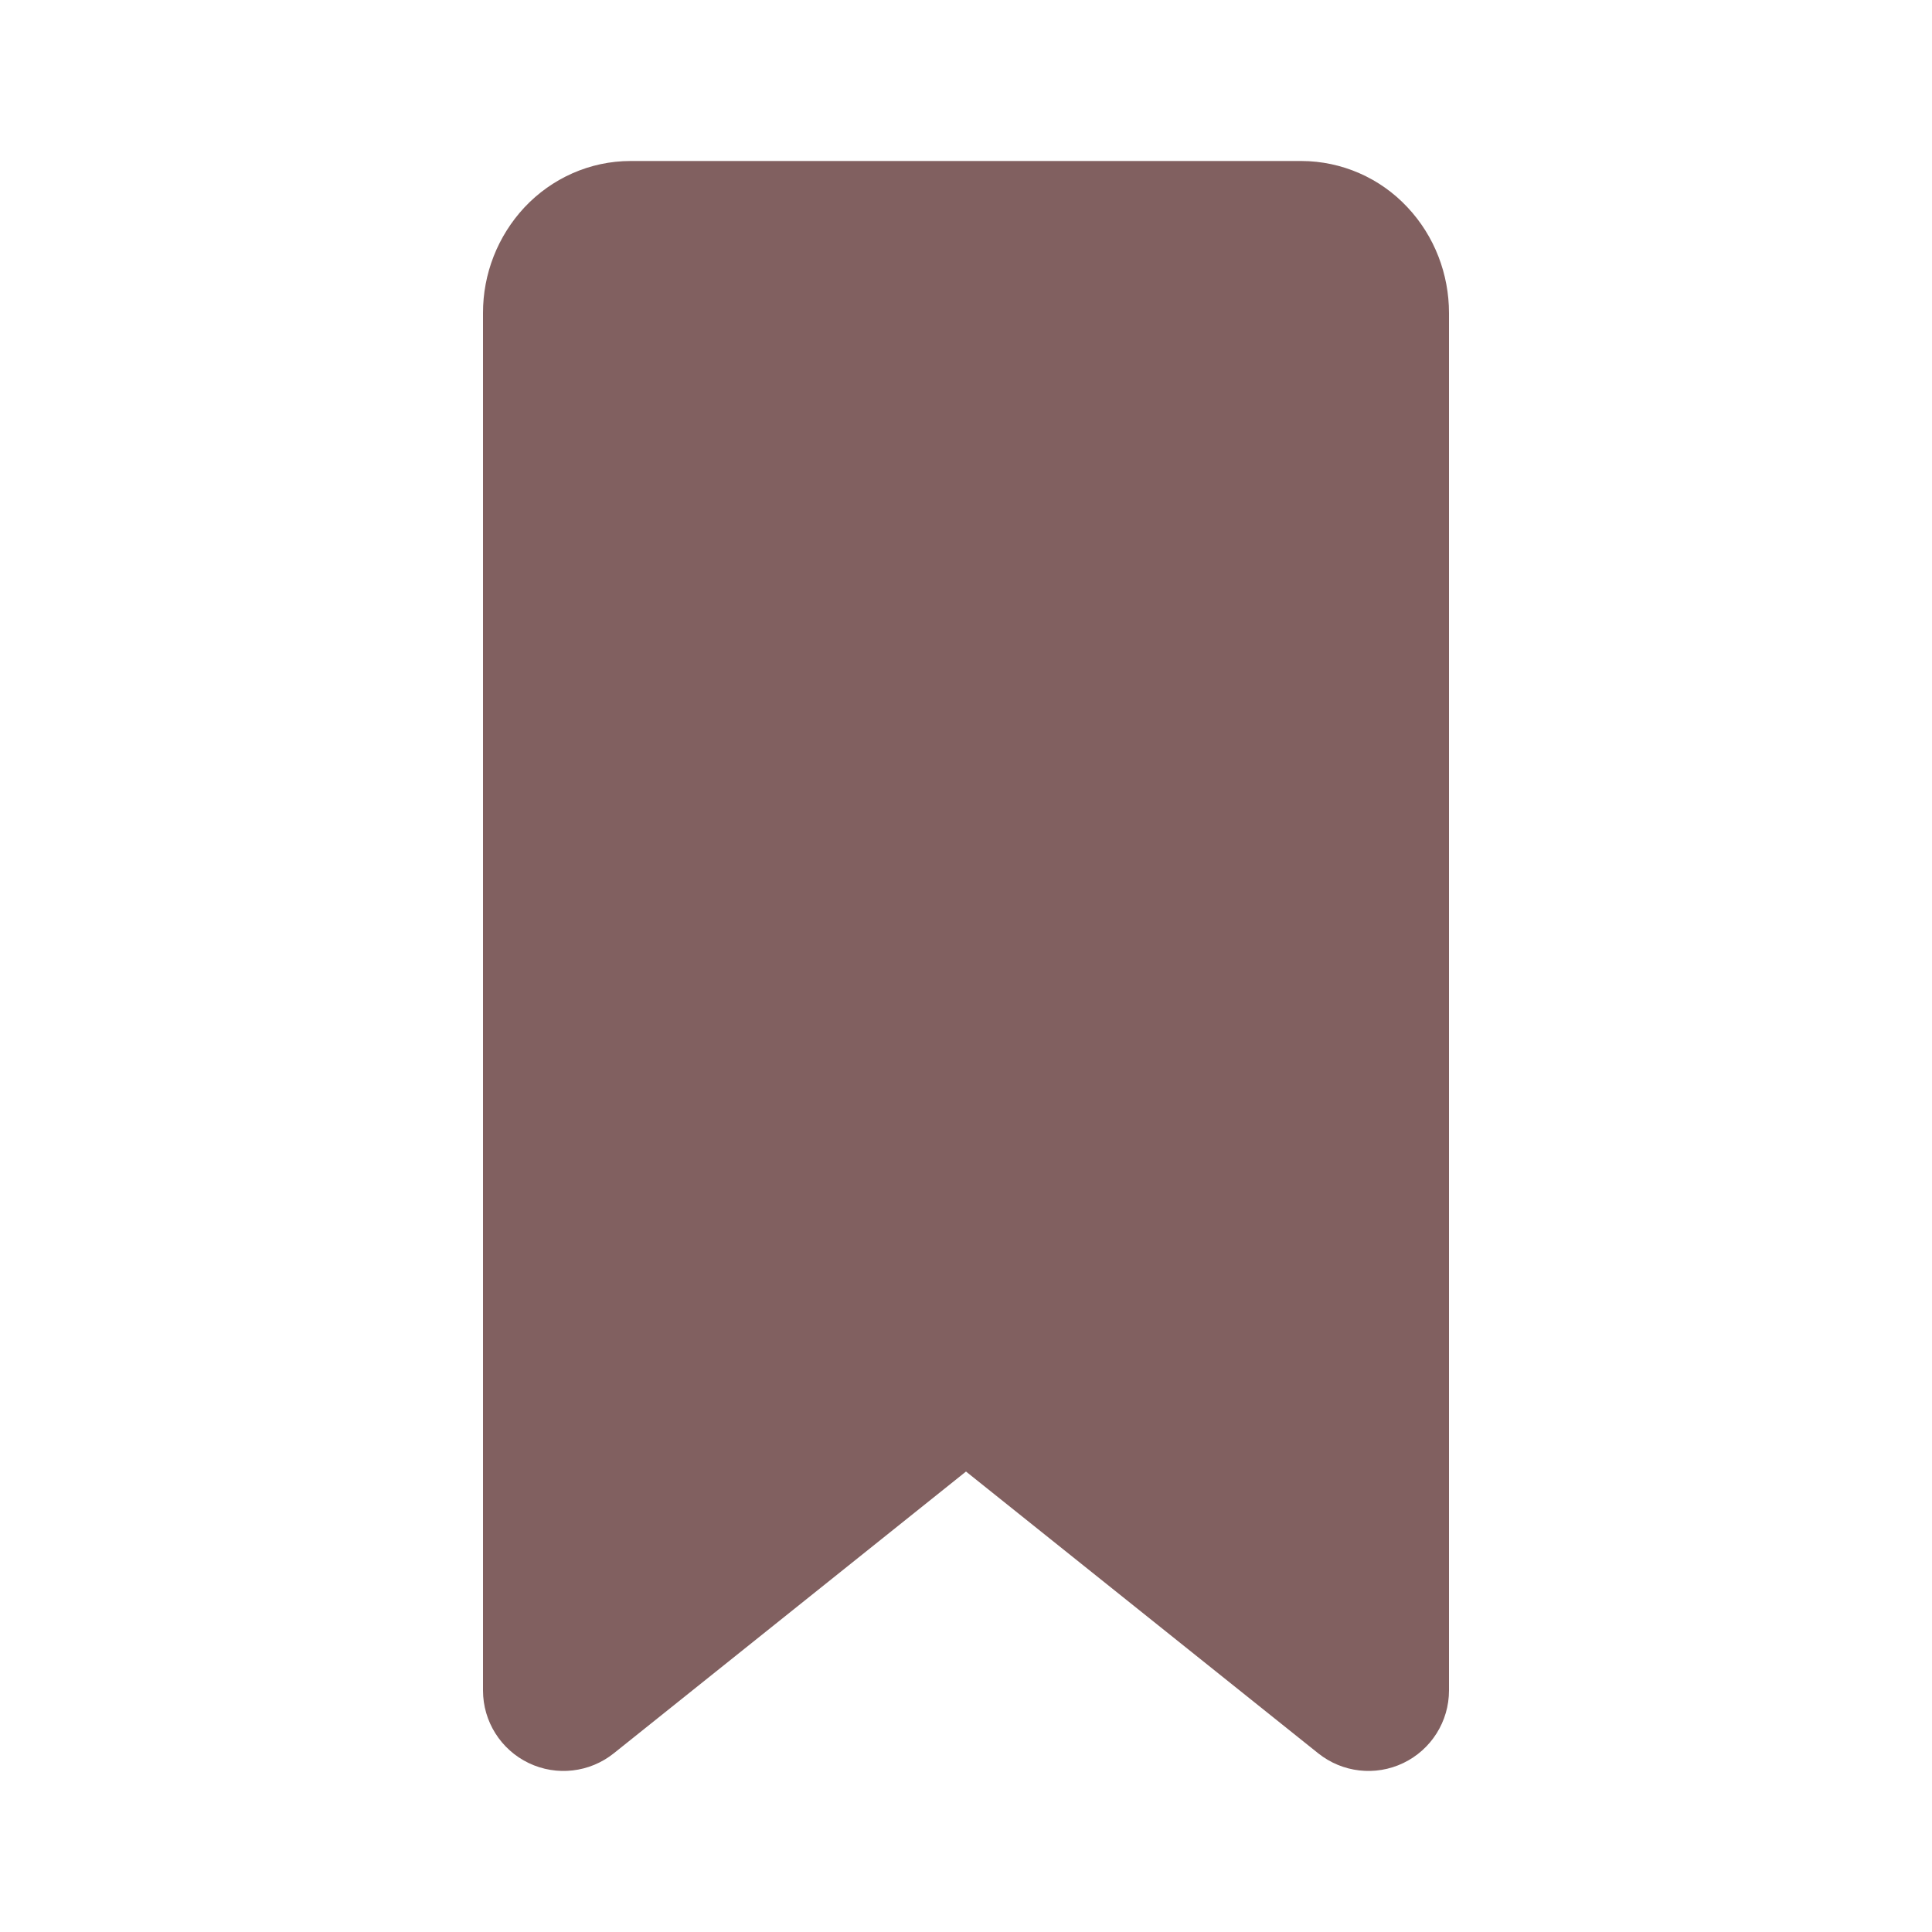
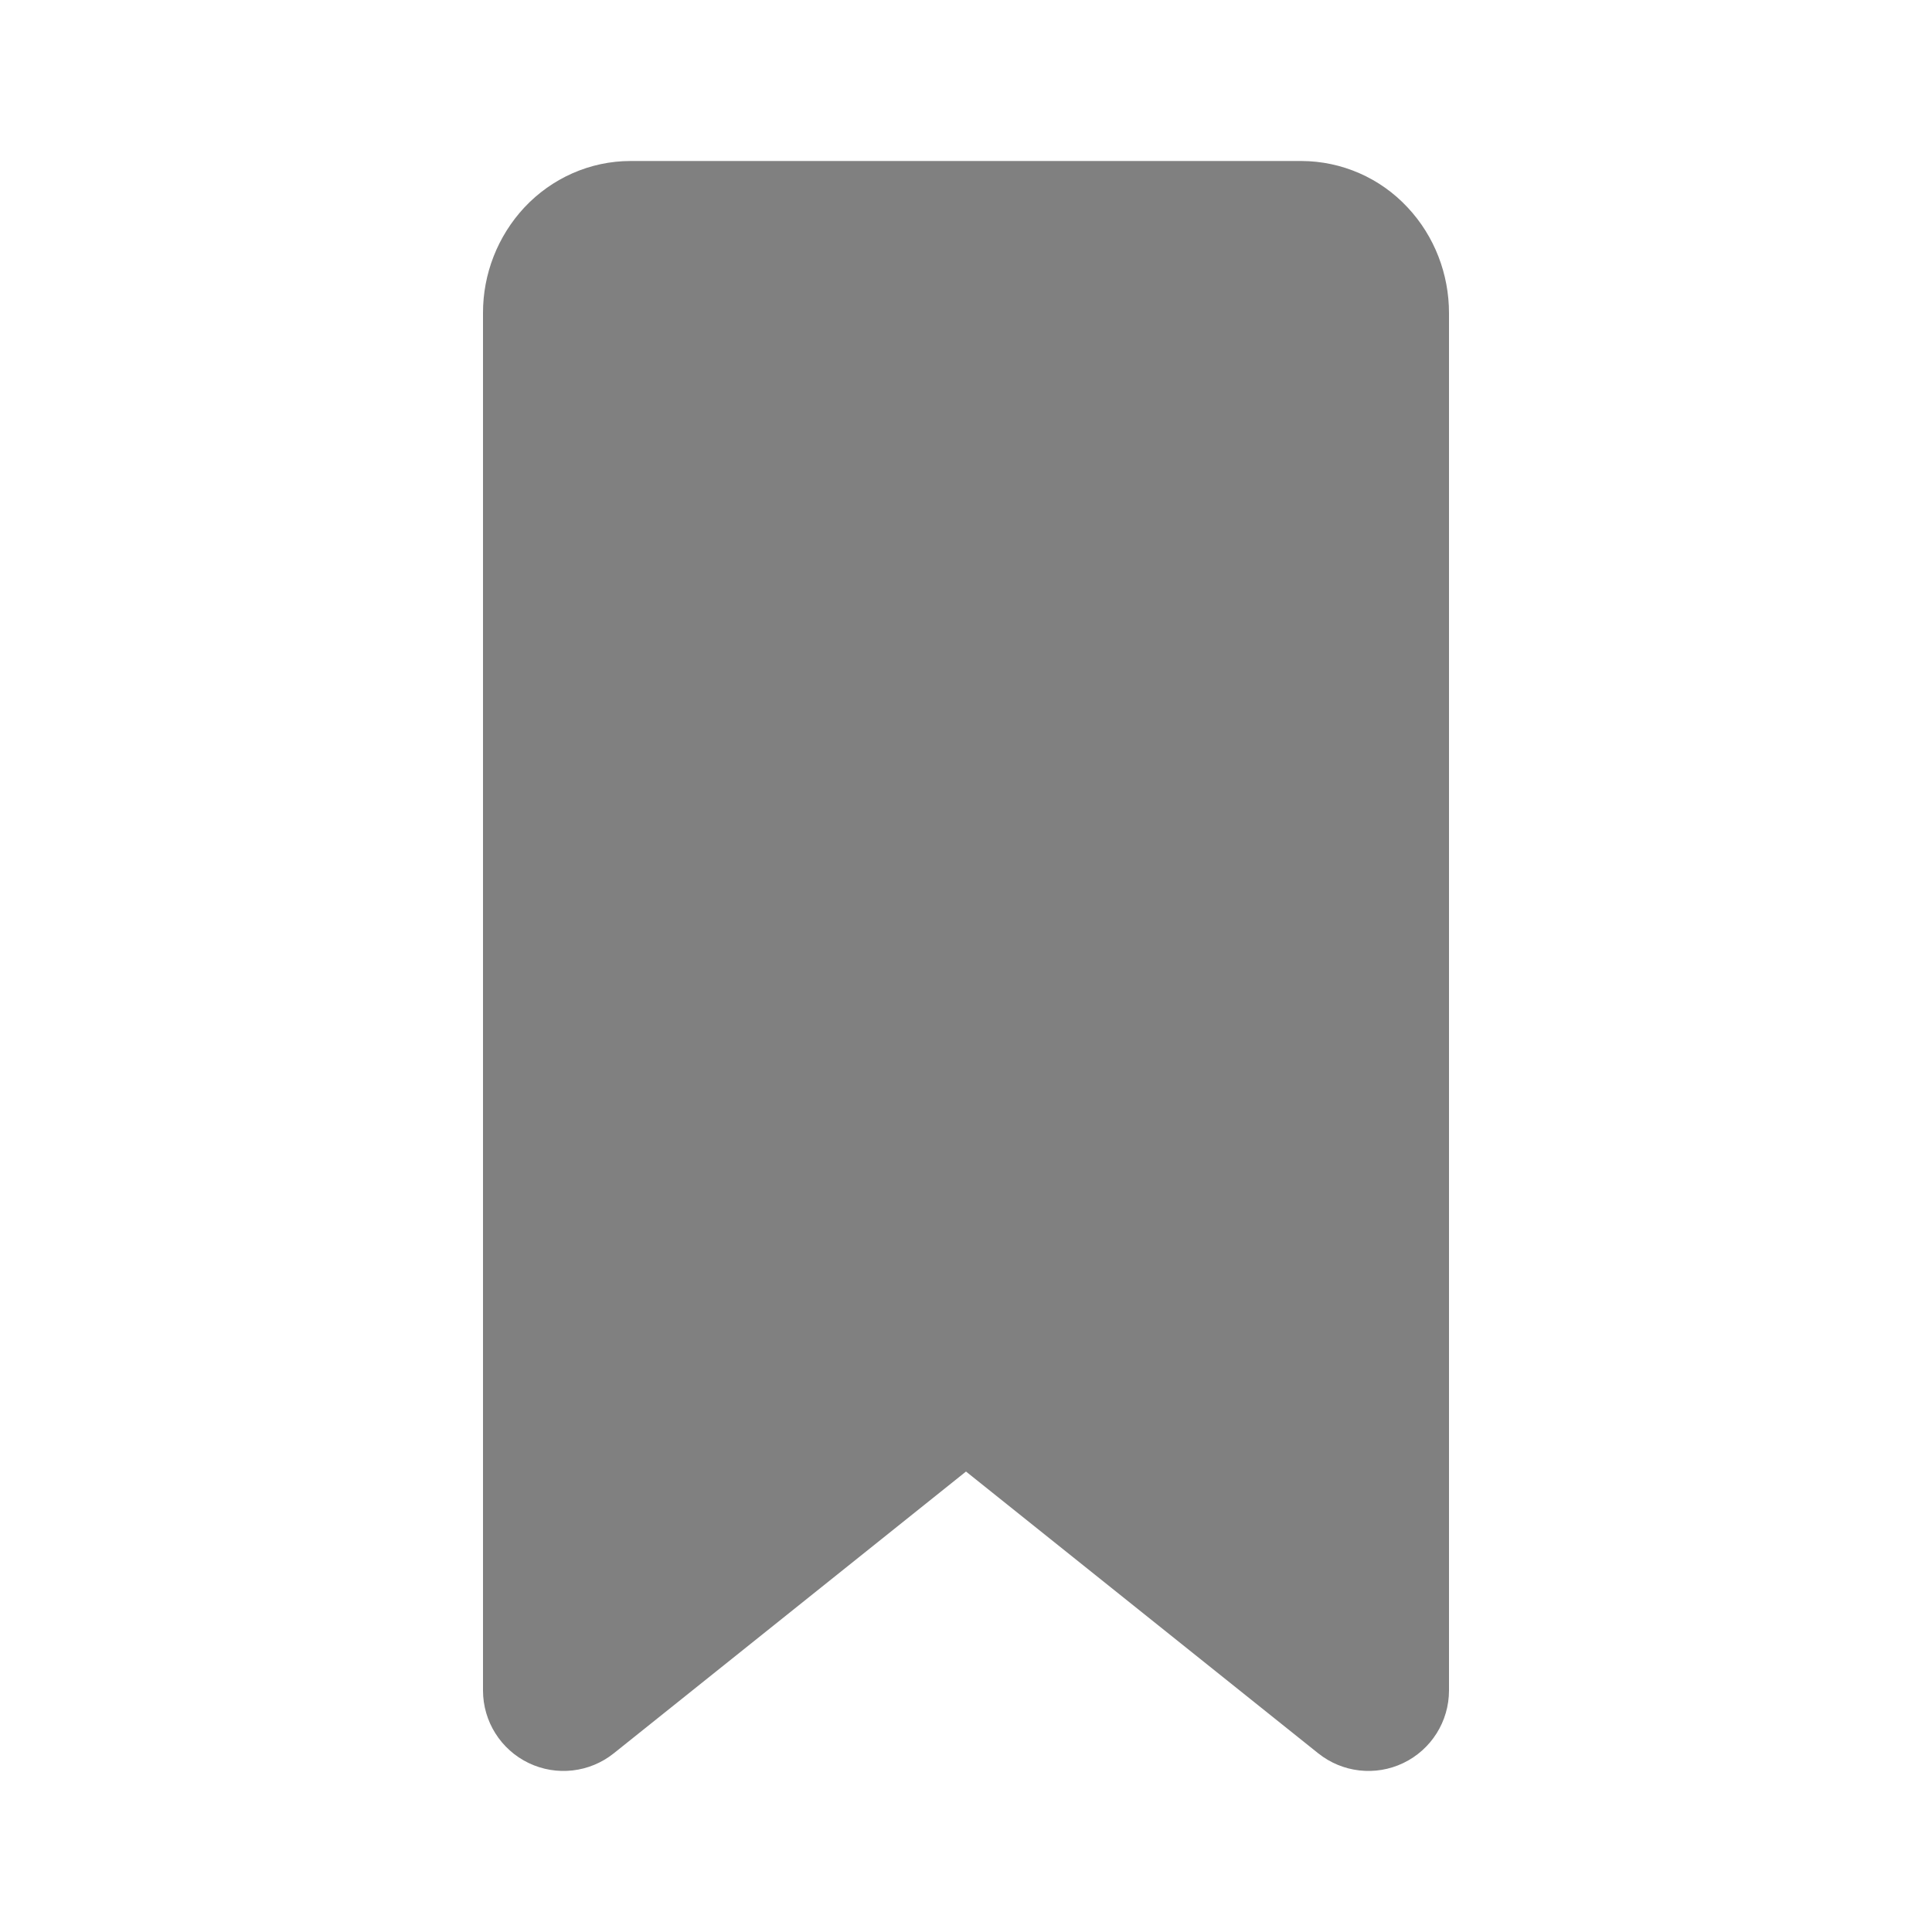
- <svg xmlns="http://www.w3.org/2000/svg" class="w-6 h-6 text-gray-800 dark:text-white" aria-hidden="true" fill="#816060" viewBox="0 0 24 24">
+ <svg xmlns="http://www.w3.org/2000/svg" class="w-6 h-6 text-gray-800 dark:text-white" aria-hidden="true" fill="#808080" viewBox="0 0 24 24">
  <path d="M7.833 2c-.507 0-.98.216-1.318.576A1.92 1.92 0 0 0 6 3.89V21a1 1 0 0 0 1.625.78L12 18.28l4.375 3.5A1 1 0 0 0 18 21V3.889c0-.481-.178-.954-.515-1.313A1.808 1.808 0 0 0 16.167 2H7.833Z" />
</svg>
